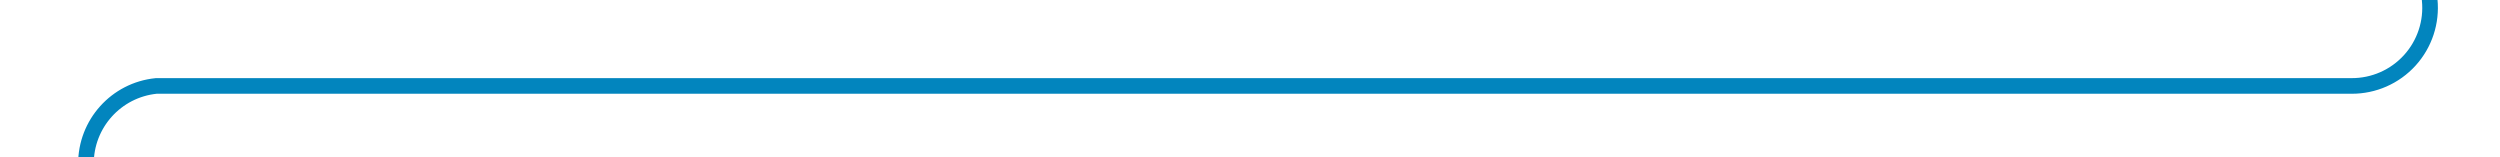
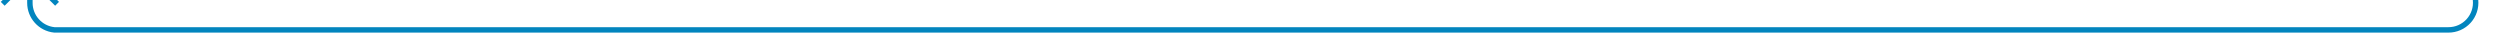
- <svg xmlns="http://www.w3.org/2000/svg" version="1.1" width="160px" height="10px" preserveAspectRatio="xMinYMid meet" viewBox="495 530.127  160 8">
-   <path d="M 650.5 520  L 650.5 529.127  A 5 5 0 0 1 645.5 534.627 L 505 534.627  A 5 5 0 0 0 500.5 539.627 L 500.5 559  " stroke-width="1" stroke="#0285be" fill="none" />
-   <path d="M 505.146 553.946  L 500.5 558.593  L 495.854 553.946  L 495.146 554.654  L 500.146 559.654  L 500.5 560.007  L 500.854 559.654  L 505.854 554.654  L 505.146 553.946  Z " fill-rule="nonzero" fill="#0285be" stroke="none" />
+ <svg xmlns="http://www.w3.org/2000/svg" version="1.1" width="460px" height="10px" preserveAspectRatio="xMinYMid meet" viewBox="345 766  460 8">
+   <path d="M 800.5 680  L 800.5 765  A 5 5 0 0 1 795.5 770.5 L 355 770.5  A 5 5 0 0 1 350.5 765.5 L 350.5 761  " stroke-width="1" stroke="#0285be" fill="none" />
+   <path d="M 345.854 766.054  L 350.5 761.407  L 355.146 766.054  L 355.854 765.346  L 350.854 760.346  L 350.5 759.993  L 350.146 760.346  L 345.146 765.346  L 345.854 766.054  Z " fill-rule="nonzero" fill="#0285be" stroke="none" />
</svg>
